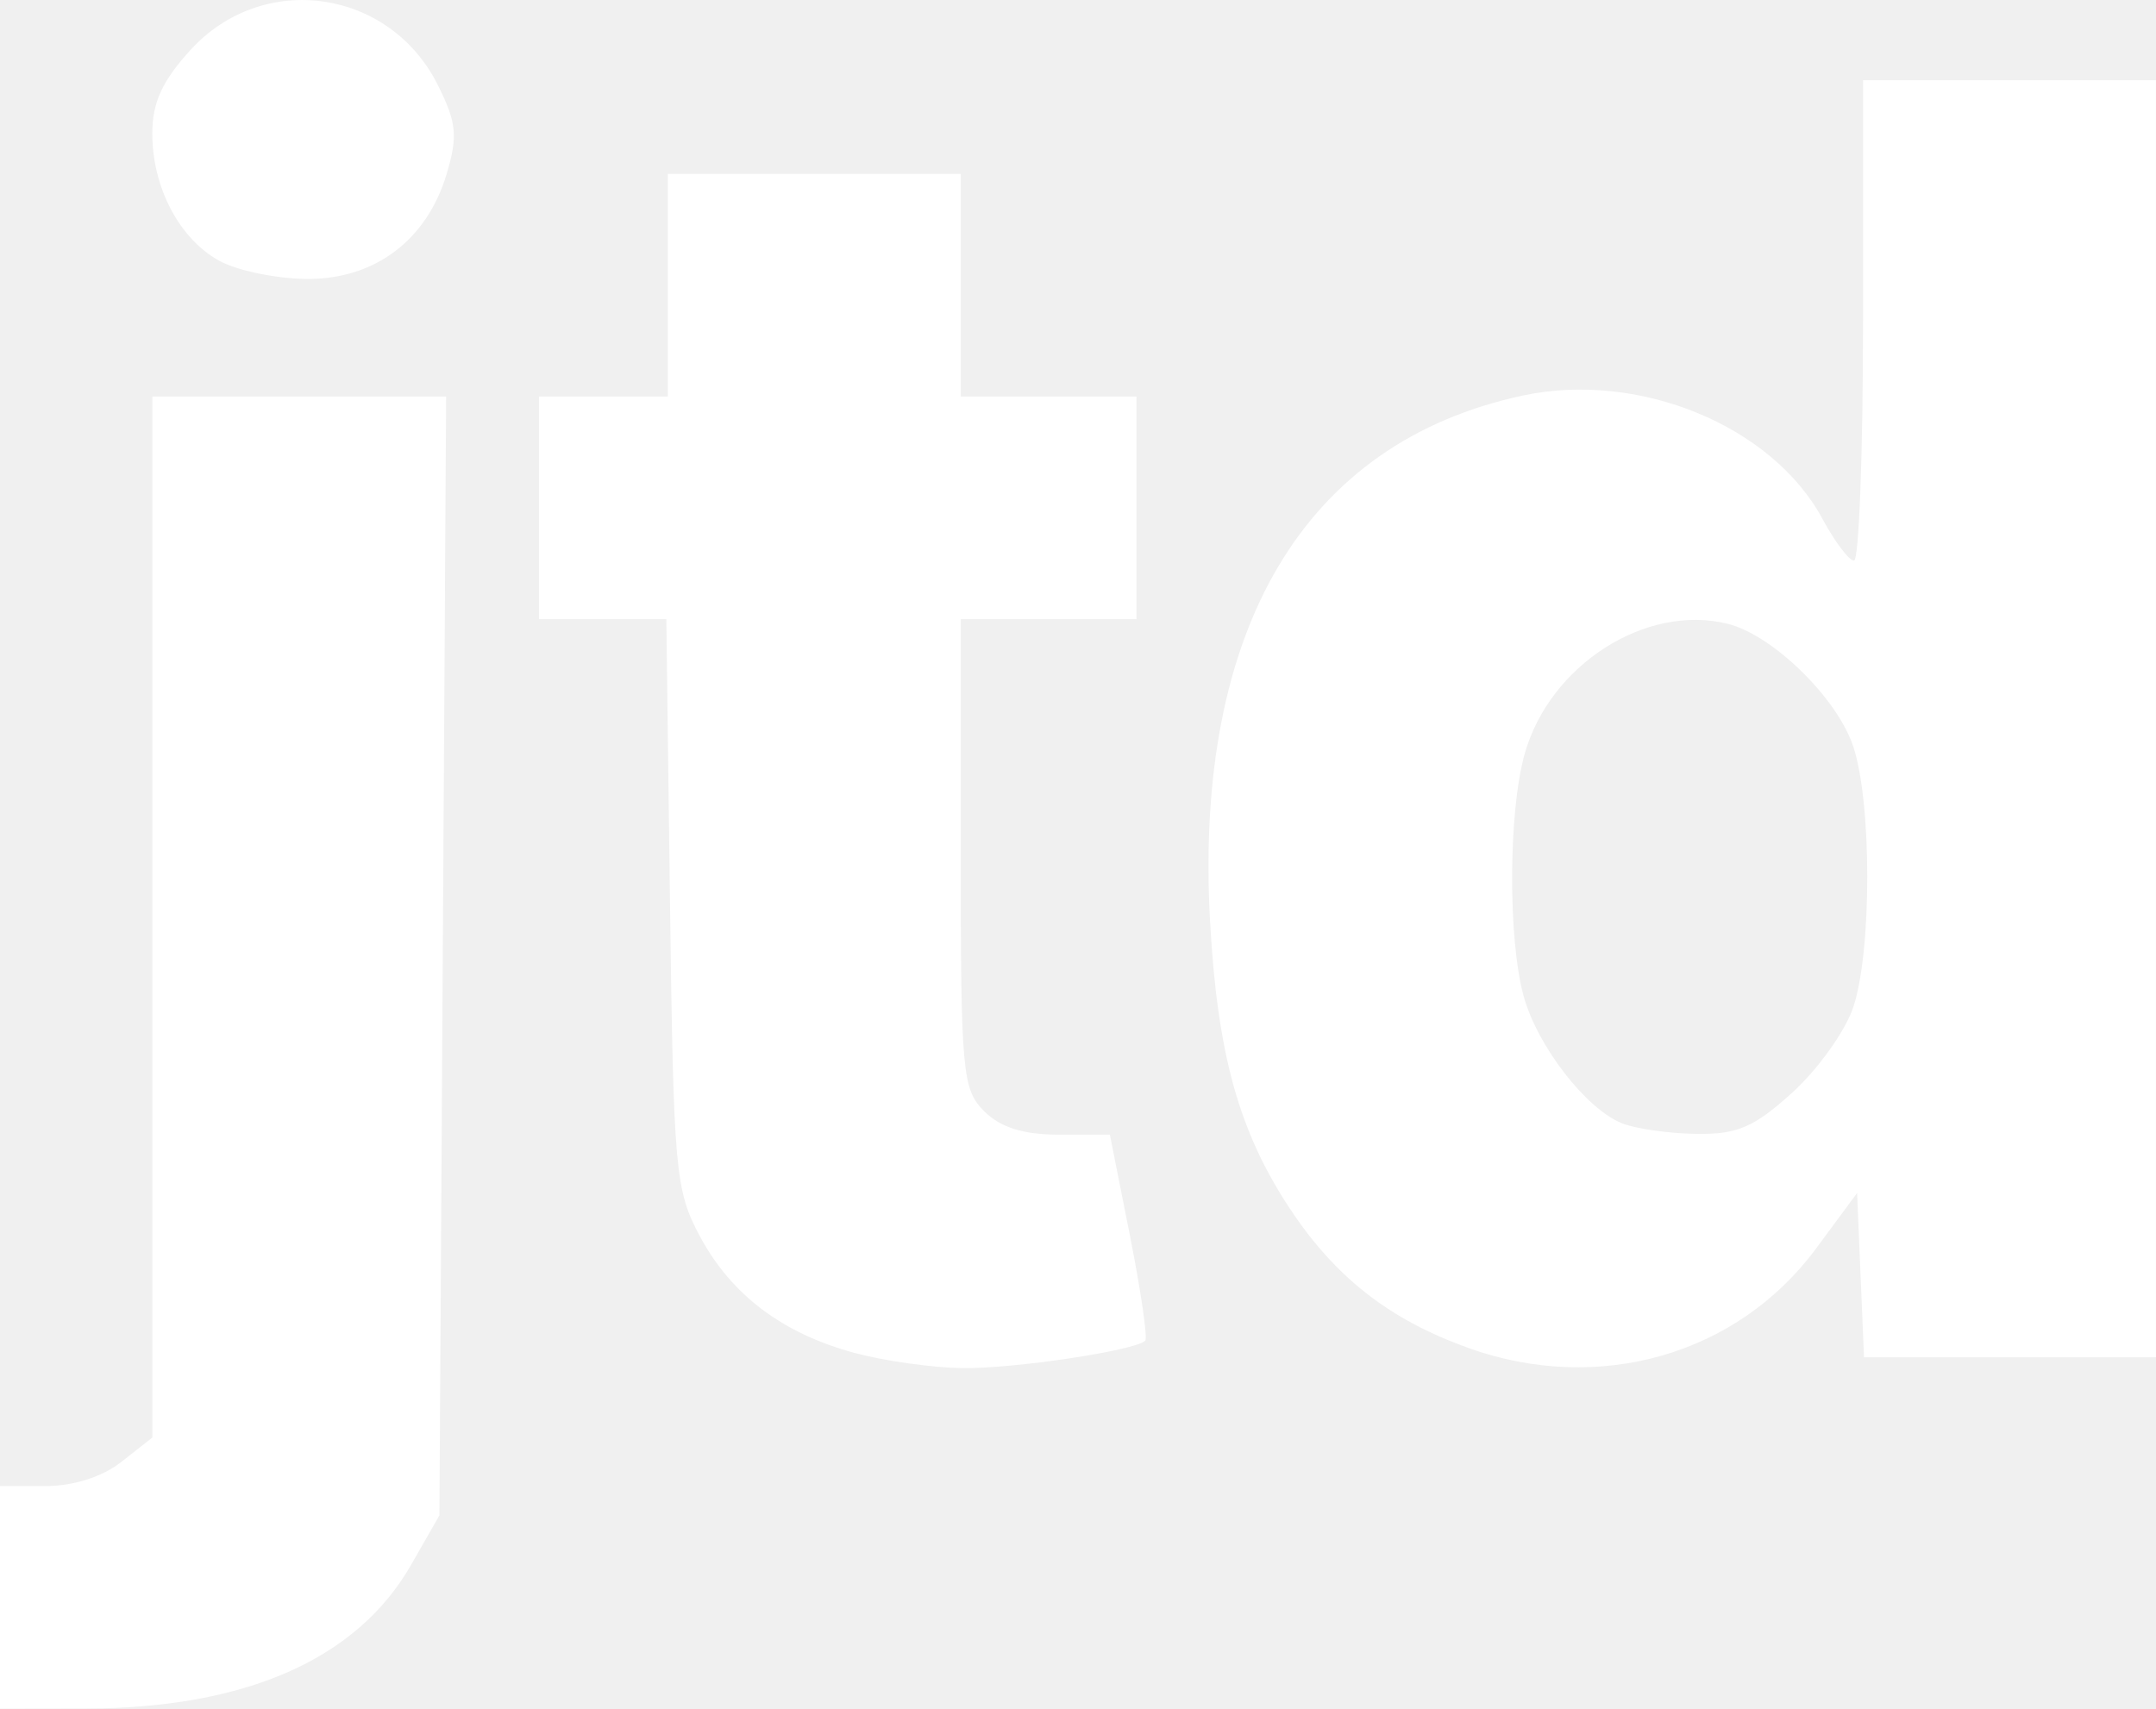
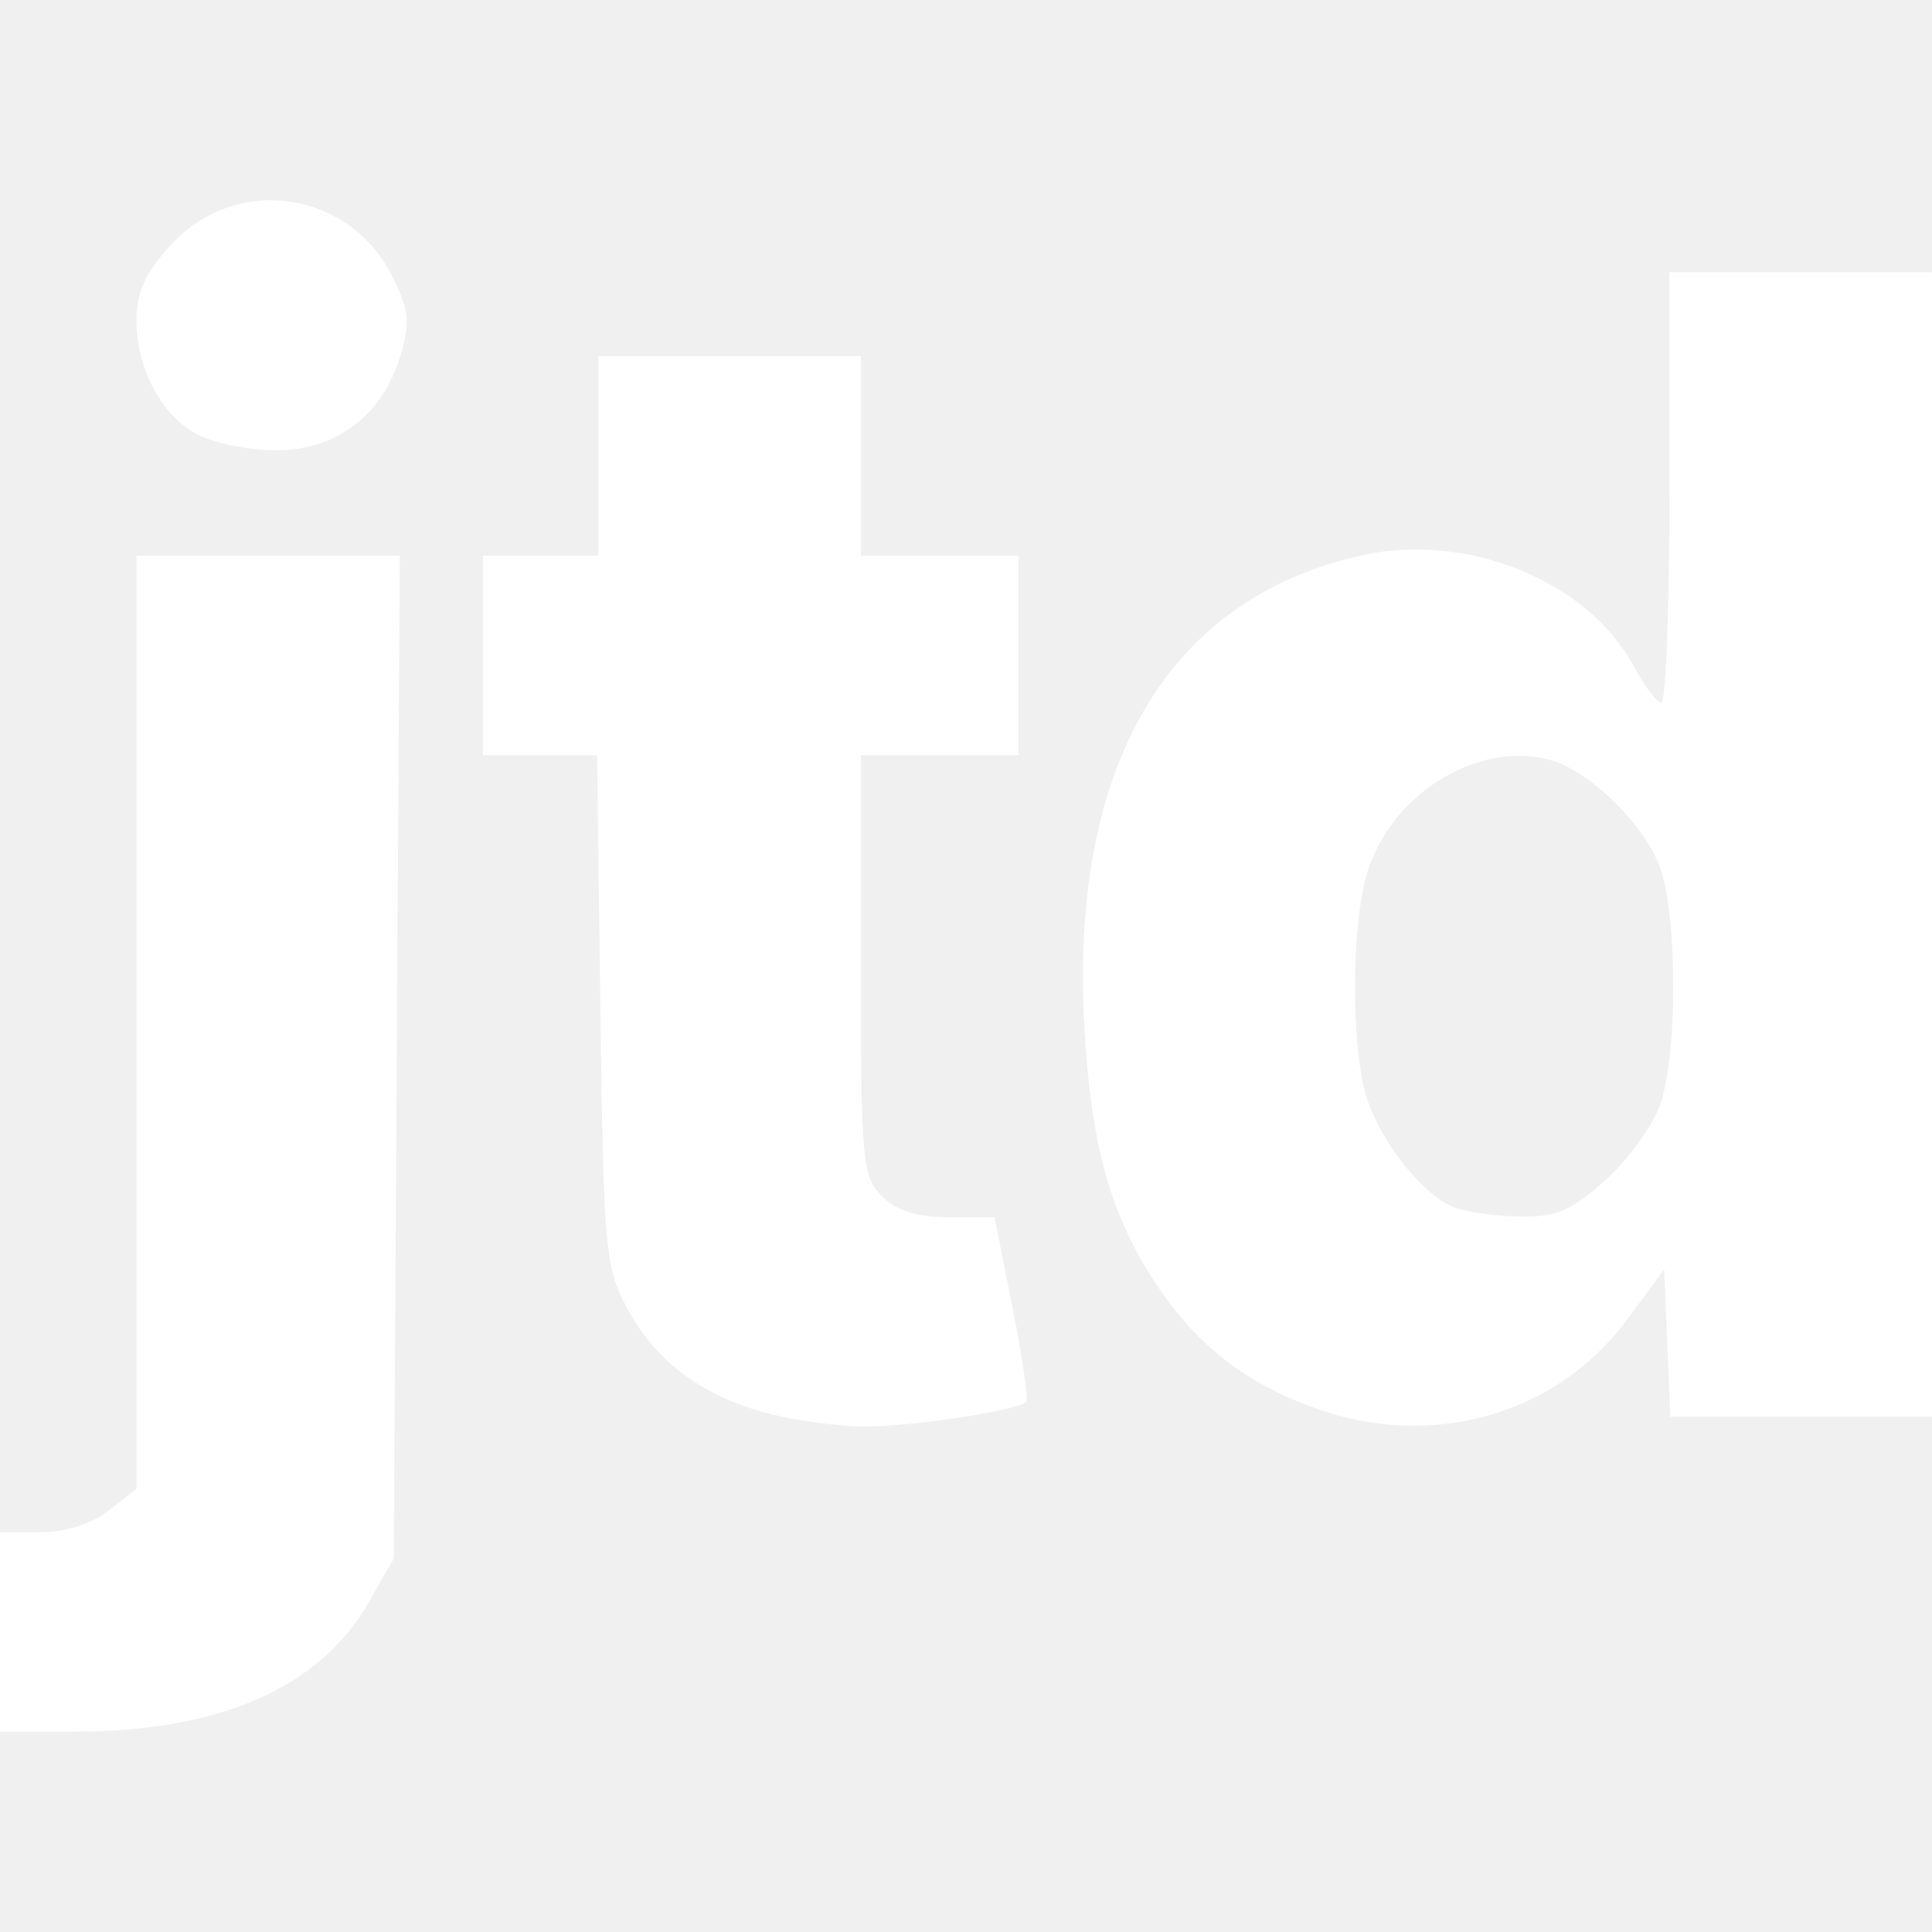
- <svg xmlns="http://www.w3.org/2000/svg" width="48.683mm" height="38.589mm" viewBox="0 0 48.683 38.589" version="1.1" id="svg1" xml:space="preserve">
+ <svg xmlns="http://www.w3.org/2000/svg" width="192" height="192" viewBox="0 0 48.683 38.589" version="1.1" id="svg1" xml:space="preserve">
  <defs id="defs1" />
  <g id="layer1" transform="translate(-9.246068,-63.85238)">
    <path style="fill:#ffffff;fill-opacity:1" d="m 9.246,99.928 v -2.514 H 10.269 c 0.634,0 1.288,-0.208 1.72,-0.548 l 0.697,-0.548 v -11.755 -11.755 h 3.317 3.317 l -0.076,12.634 -0.076,12.634 -0.642,1.121 c -1.219,2.128 -3.734,3.236 -7.362,3.242 l -1.918,0.003 z m 19.298,-5.521 c -1.629,-0.439 -2.787,-1.313 -3.496,-2.638 -0.555,-1.038 -0.594,-1.476 -0.673,-7.518 l -0.083,-6.416 h -1.438 -1.438 v -2.514 -2.514 h 1.455 1.455 v -2.514 -2.514 h 3.307 3.307 v 2.514 2.514 h 1.984 1.984 v 2.514 2.514 h -1.984 -1.984 v 5.292 c 0,4.939 0.035,5.327 0.529,5.821 0.367,0.367 0.882,0.529 1.684,0.529 h 1.154 l 0.452,2.274 c 0.248,1.251 0.404,2.322 0.347,2.379 -0.224,0.224 -2.977,0.637 -4.136,0.62 -0.671,-0.01 -1.764,-0.164 -2.427,-0.343 z m 13.862,-0.112 c -1.78,-0.636 -3.002,-1.589 -4.03,-3.141 -1.154,-1.742 -1.641,-3.493 -1.807,-6.502 -0.365,-6.606 2.135,-10.81 7.056,-11.865 2.626,-0.563 5.638,0.676 6.775,2.787 0.278,0.516 0.598,0.939 0.71,0.939 0.112,0 0.204,-2.441 0.204,-5.424 V 65.665 h 3.307 3.307 v 14.42 14.42 h -3.296 -3.296 l -0.078,-1.855 -0.078,-1.855 -0.928,1.255 c -1.776,2.403 -4.903,3.298 -7.848,2.246 z m 7.305,-5.762 c 0.574,-0.519 1.194,-1.382 1.377,-1.918 0.429,-1.257 0.428,-4.663 -0.001,-5.922 -0.372,-1.092 -1.815,-2.498 -2.822,-2.751 -1.856,-0.466 -4.035,0.933 -4.595,2.948 -0.366,1.319 -0.375,4.181 -0.017,5.469 0.312,1.123 1.403,2.532 2.216,2.861 0.303,0.123 1.056,0.23 1.674,0.24 0.929,0.014 1.305,-0.147 2.168,-0.927 z M 14.21,69.749 c -0.909,-0.493 -1.525,-1.658 -1.525,-2.884 0,-0.697 0.227,-1.19 0.869,-1.891 1.639,-1.788 4.494,-1.377 5.581,0.804 0.423,0.849 0.452,1.148 0.194,2.01 -0.447,1.493 -1.629,2.377 -3.159,2.364 -0.68,-0.006 -1.562,-0.187 -1.961,-0.404 z" id="path2" />
  </g>
</svg>
